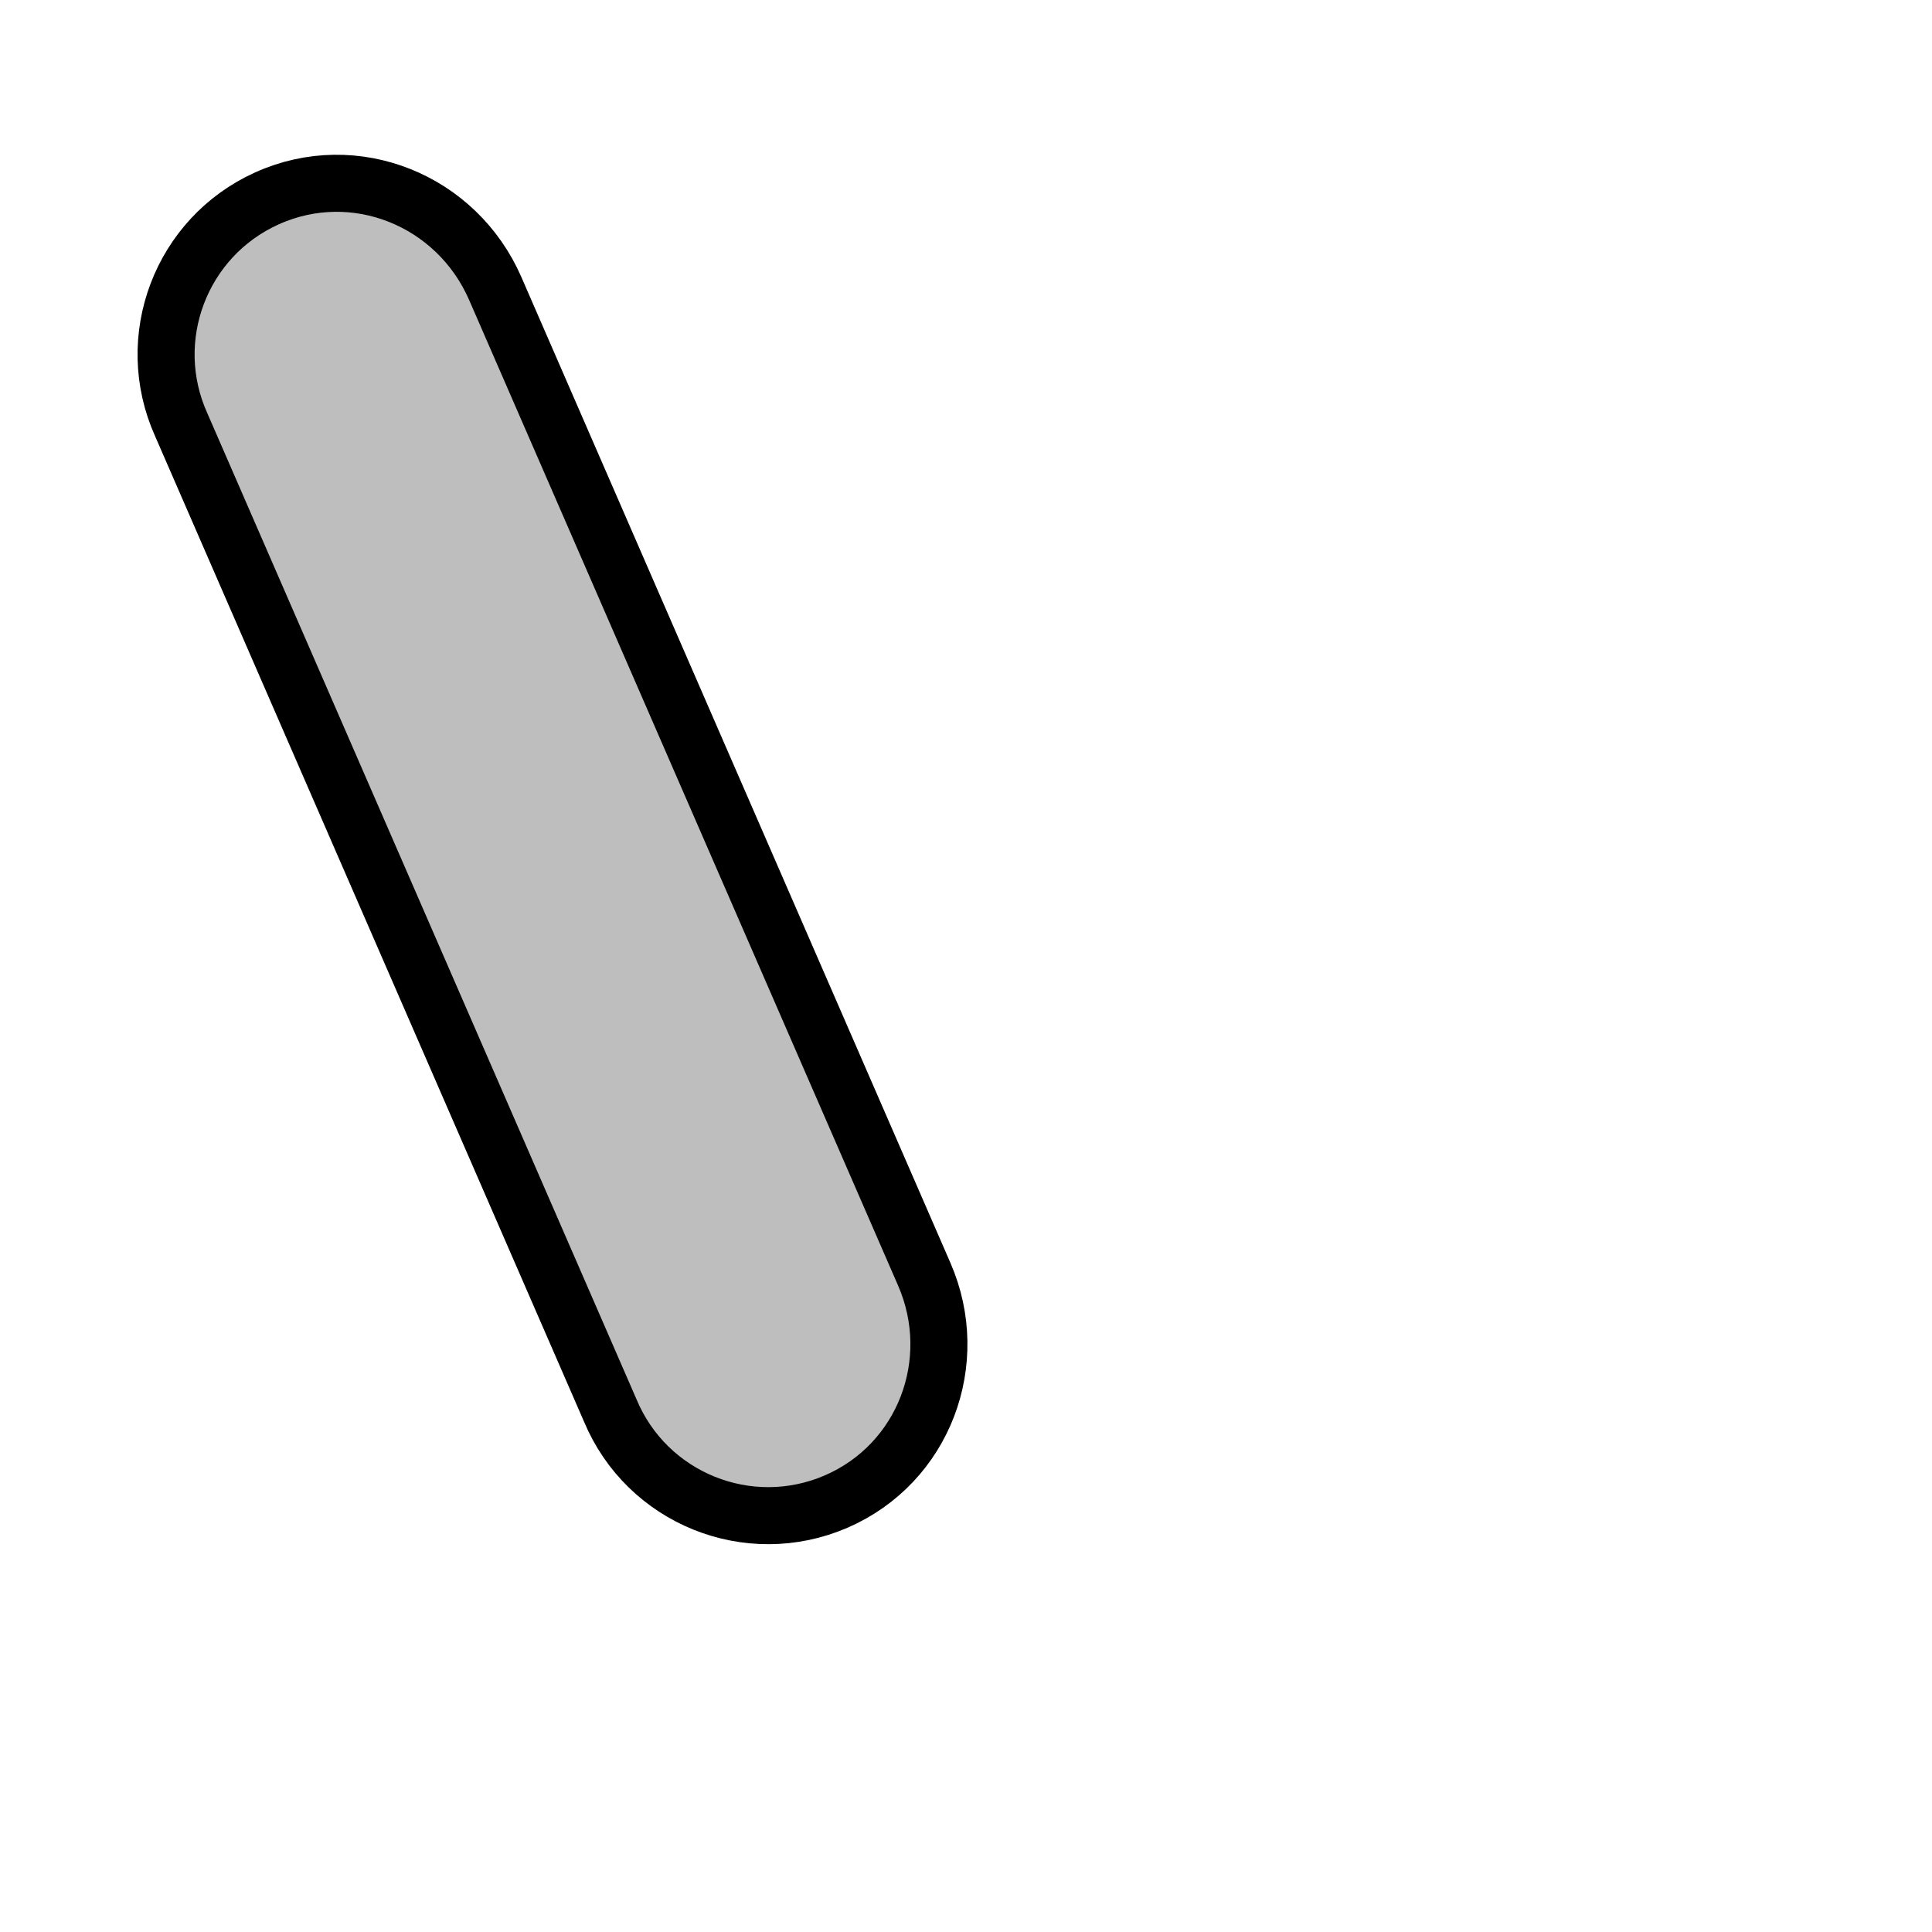
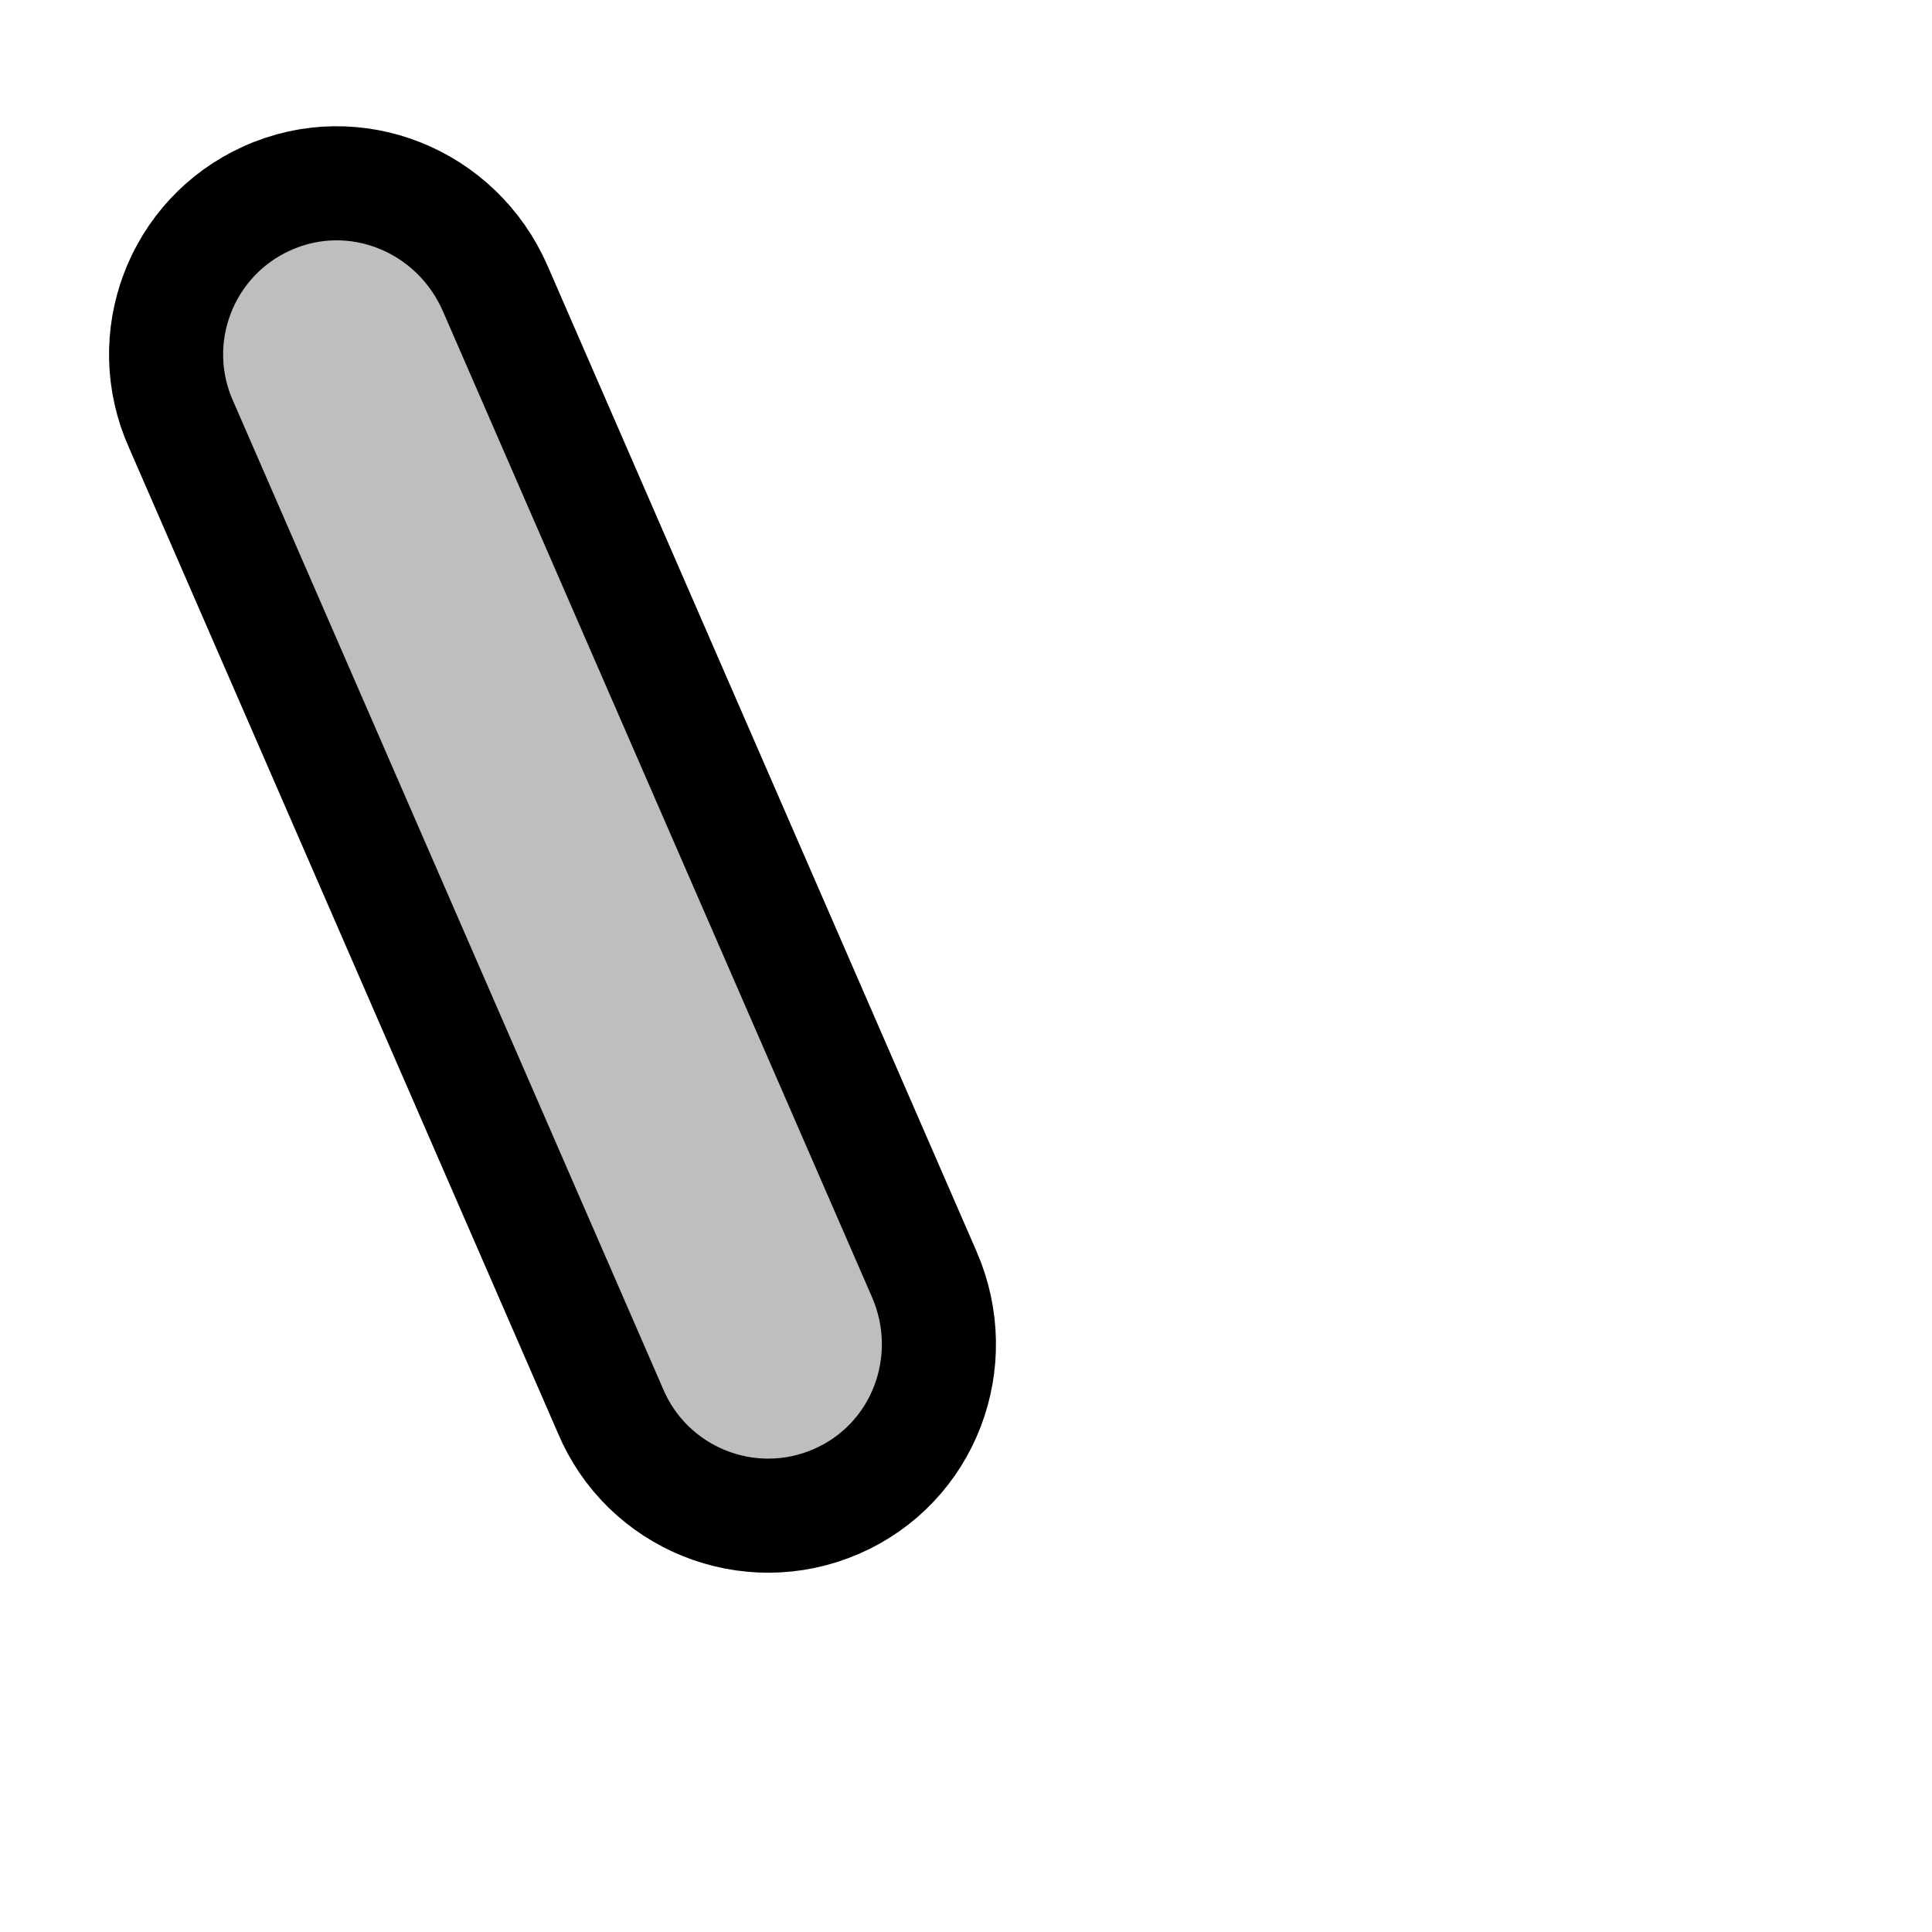
<svg xmlns="http://www.w3.org/2000/svg" width="256" height="256" viewBox="0 0 67.733 67.733" version="1.1" id="svg8">
  <defs id="defs2" />
  <g id="layer1" transform="translate(0,-229.2666)">
-     <path style="color:#000000;font-style:normal;font-variant:normal;font-weight:normal;font-stretch:normal;font-size:medium;line-height:normal;font-family:sans-serif;font-variant-ligatures:normal;font-variant-position:normal;font-variant-caps:normal;font-variant-numeric:normal;font-variant-alternates:normal;font-feature-settings:normal;text-indent:0;text-align:start;text-decoration:none;text-decoration-line:none;text-decoration-style:solid;text-decoration-color:#000000;letter-spacing:normal;word-spacing:normal;text-transform:none;writing-mode:lr-tb;direction:ltr;text-orientation:mixed;dominant-baseline:auto;baseline-shift:baseline;text-anchor:start;white-space:normal;shape-padding:0;clip-rule:nonzero;display:inline;overflow:visible;visibility:visible;opacity:1;isolation:auto;mix-blend-mode:normal;color-interpolation:sRGB;color-interpolation-filters:linearRGB;solid-color:#000000;solid-opacity:1;vector-effect:none;fill:#bebebe;fill-opacity:1;fill-rule:nonzero;stroke:#000000;stroke-width:2;stroke-linecap:round;stroke-linejoin:miter;stroke-miterlimit:4;stroke-dasharray:none;stroke-dashoffset:0;stroke-opacity:1;color-rendering:auto;image-rendering:auto;shape-rendering:auto;text-rendering:auto;enable-background:accumulate" d="m 9.357,236.222 c -3.019,1.362 -4.364,4.914 -3.004,7.934 l 15.039,34.553 c 1.287,3.09 4.853,4.529 7.925,3.199 3.071,-1.331 4.422,-4.9 3.086,-7.969 L 17.364,239.385 c -1.35,-3.102 -4.924,-4.555 -8.007,-3.163 z" id="path884" />
+     <path style="color:#000000;font-style:normal;font-variant:normal;font-weight:normal;font-stretch:normal;font-size:medium;line-height:normal;font-family:sans-serif;font-variant-ligatures:normal;font-variant-position:normal;font-variant-caps:normal;font-variant-numeric:normal;font-variant-alternates:normal;font-feature-settings:normal;text-indent:0;text-align:start;text-decoration:none;text-decoration-line:none;text-decoration-style:solid;text-decoration-color:#000000;letter-spacing:normal;word-spacing:normal;text-transform:none;writing-mode:lr-tb;direction:ltr;text-orientation:mixed;dominant-baseline:auto;baseline-shift:baseline;text-anchor:start;white-space:normal;shape-padding:0;clip-rule:nonzero;display:inline;overflow:visible;visibility:visible;opacity:1;isolation:auto;mix-blend-mode:normal;color-interpolation:sRGB;color-interpolation-filters:linearRGB;solid-color:#000000;solid-opacity:1;vector-effect:none;fill:#bebebe;fill-opacity:1;fill-rule:nonzero;stroke:#000000;stroke-width:4;stroke-linecap:round;stroke-linejoin:miter;stroke-miterlimit:4;stroke-dasharray:none;stroke-dashoffset:0;stroke-opacity:1;color-rendering:auto;image-rendering:auto;shape-rendering:auto;text-rendering:auto;enable-background:accumulate" d="m 9.357,236.222 c -3.019,1.362 -4.364,4.914 -3.004,7.934 l 15.039,34.553 c 1.287,3.09 4.853,4.529 7.925,3.199 3.071,-1.331 4.422,-4.9 3.086,-7.969 L 17.364,239.385 c -1.35,-3.102 -4.924,-4.555 -8.007,-3.163 z" id="path884" />
  </g>
</svg>
